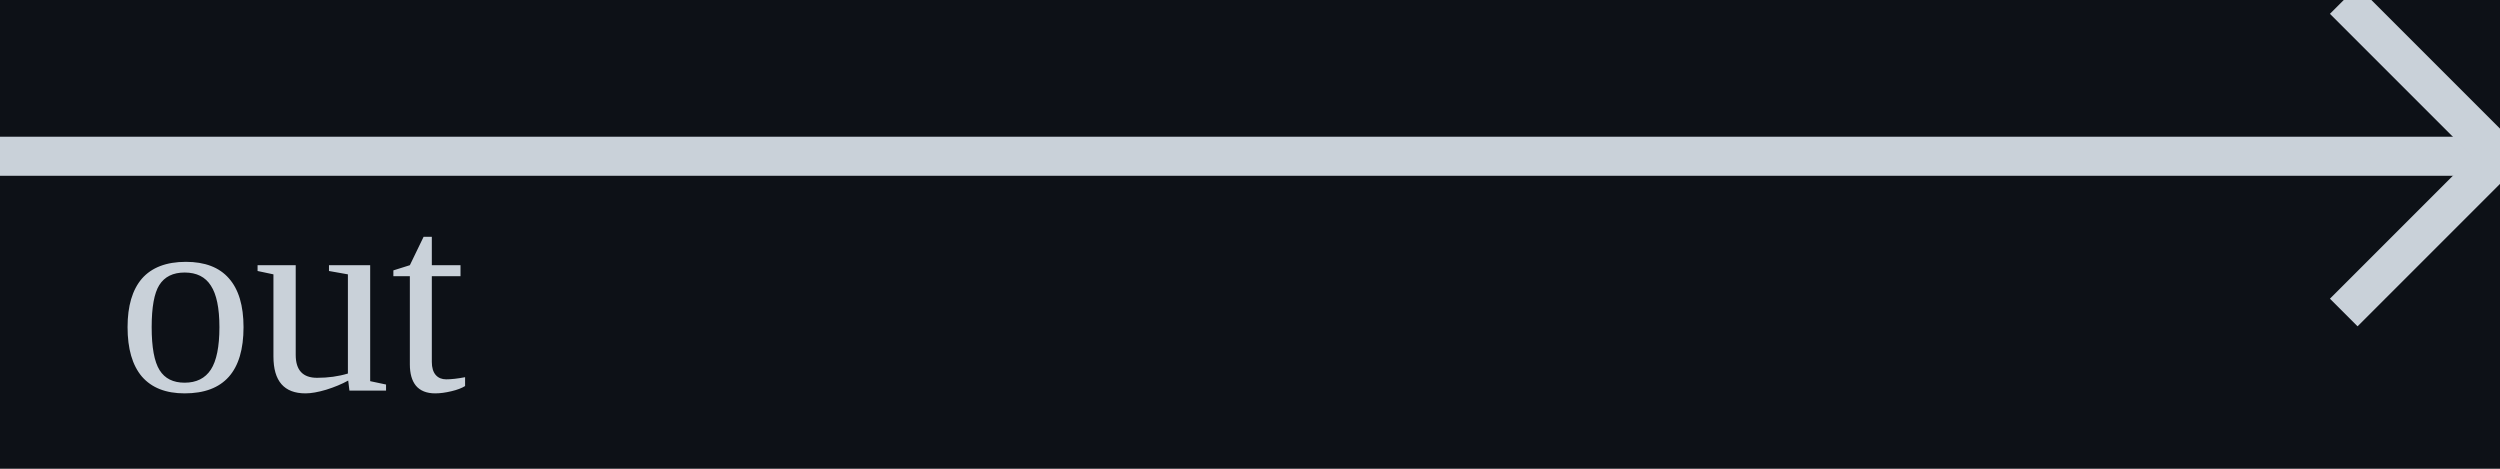
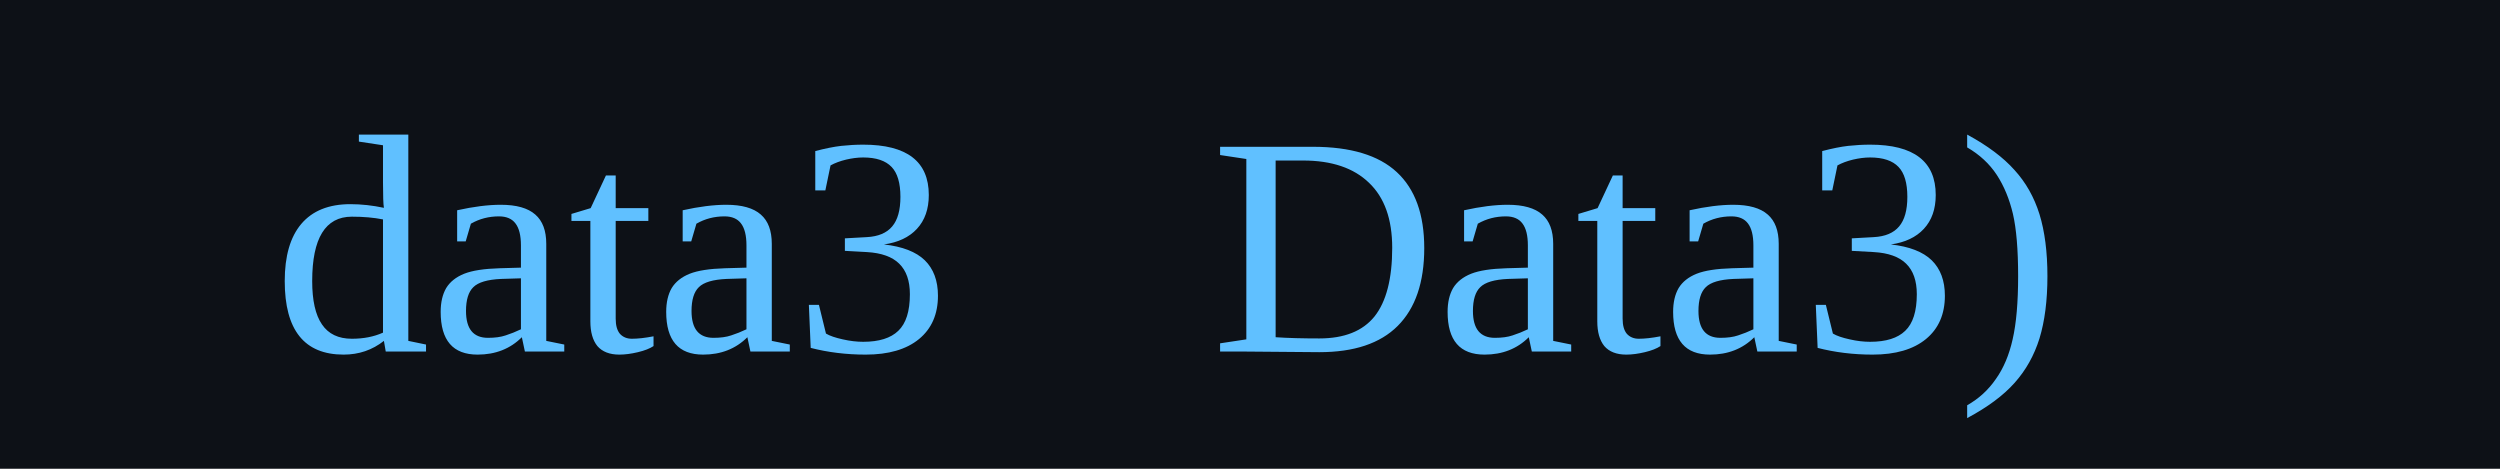
<svg xmlns="http://www.w3.org/2000/svg" version="1.1" viewBox="430 480 128 24" width="128px" height="24px">
  <rect fill="rgb(13,17,23)" fill-opacity="1" width="128" height="24" x="430" y="480" />
-   <line stroke="rgb(201,209,217)" stroke-opacity="1.0" stroke-width="2" x1="430" y1="488" x2="558" y2="488" />
-   <line stroke="rgb(201,209,217)" stroke-opacity="1.0" stroke-width="2" x1="550" y1="480" x2="558" y2="488" />
-   <line stroke="rgb(201,209,217)" stroke-opacity="1.0" stroke-width="2" x1="550" y1="496" x2="558" y2="488" />
-   <text fill="rgb(201,209,217)" fill-opacity="1.0" font-size="14" x="436" y="500" textLength="24" lengthAdjust="spacingAndGlyphs">out</text>
+   <text fill="rgb(96,192,255)" fill-opacity="1.0" font-size="16" x="444" y="498" textLength="40" lengthAdjust="spacingAndGlyphs">data3</text>
+   <text fill="rgb(96,192,255)" fill-opacity="1.0" font-size="16" x="492" y="498" textLength="46" lengthAdjust="spacingAndGlyphs">Data3)</text>
</svg>
